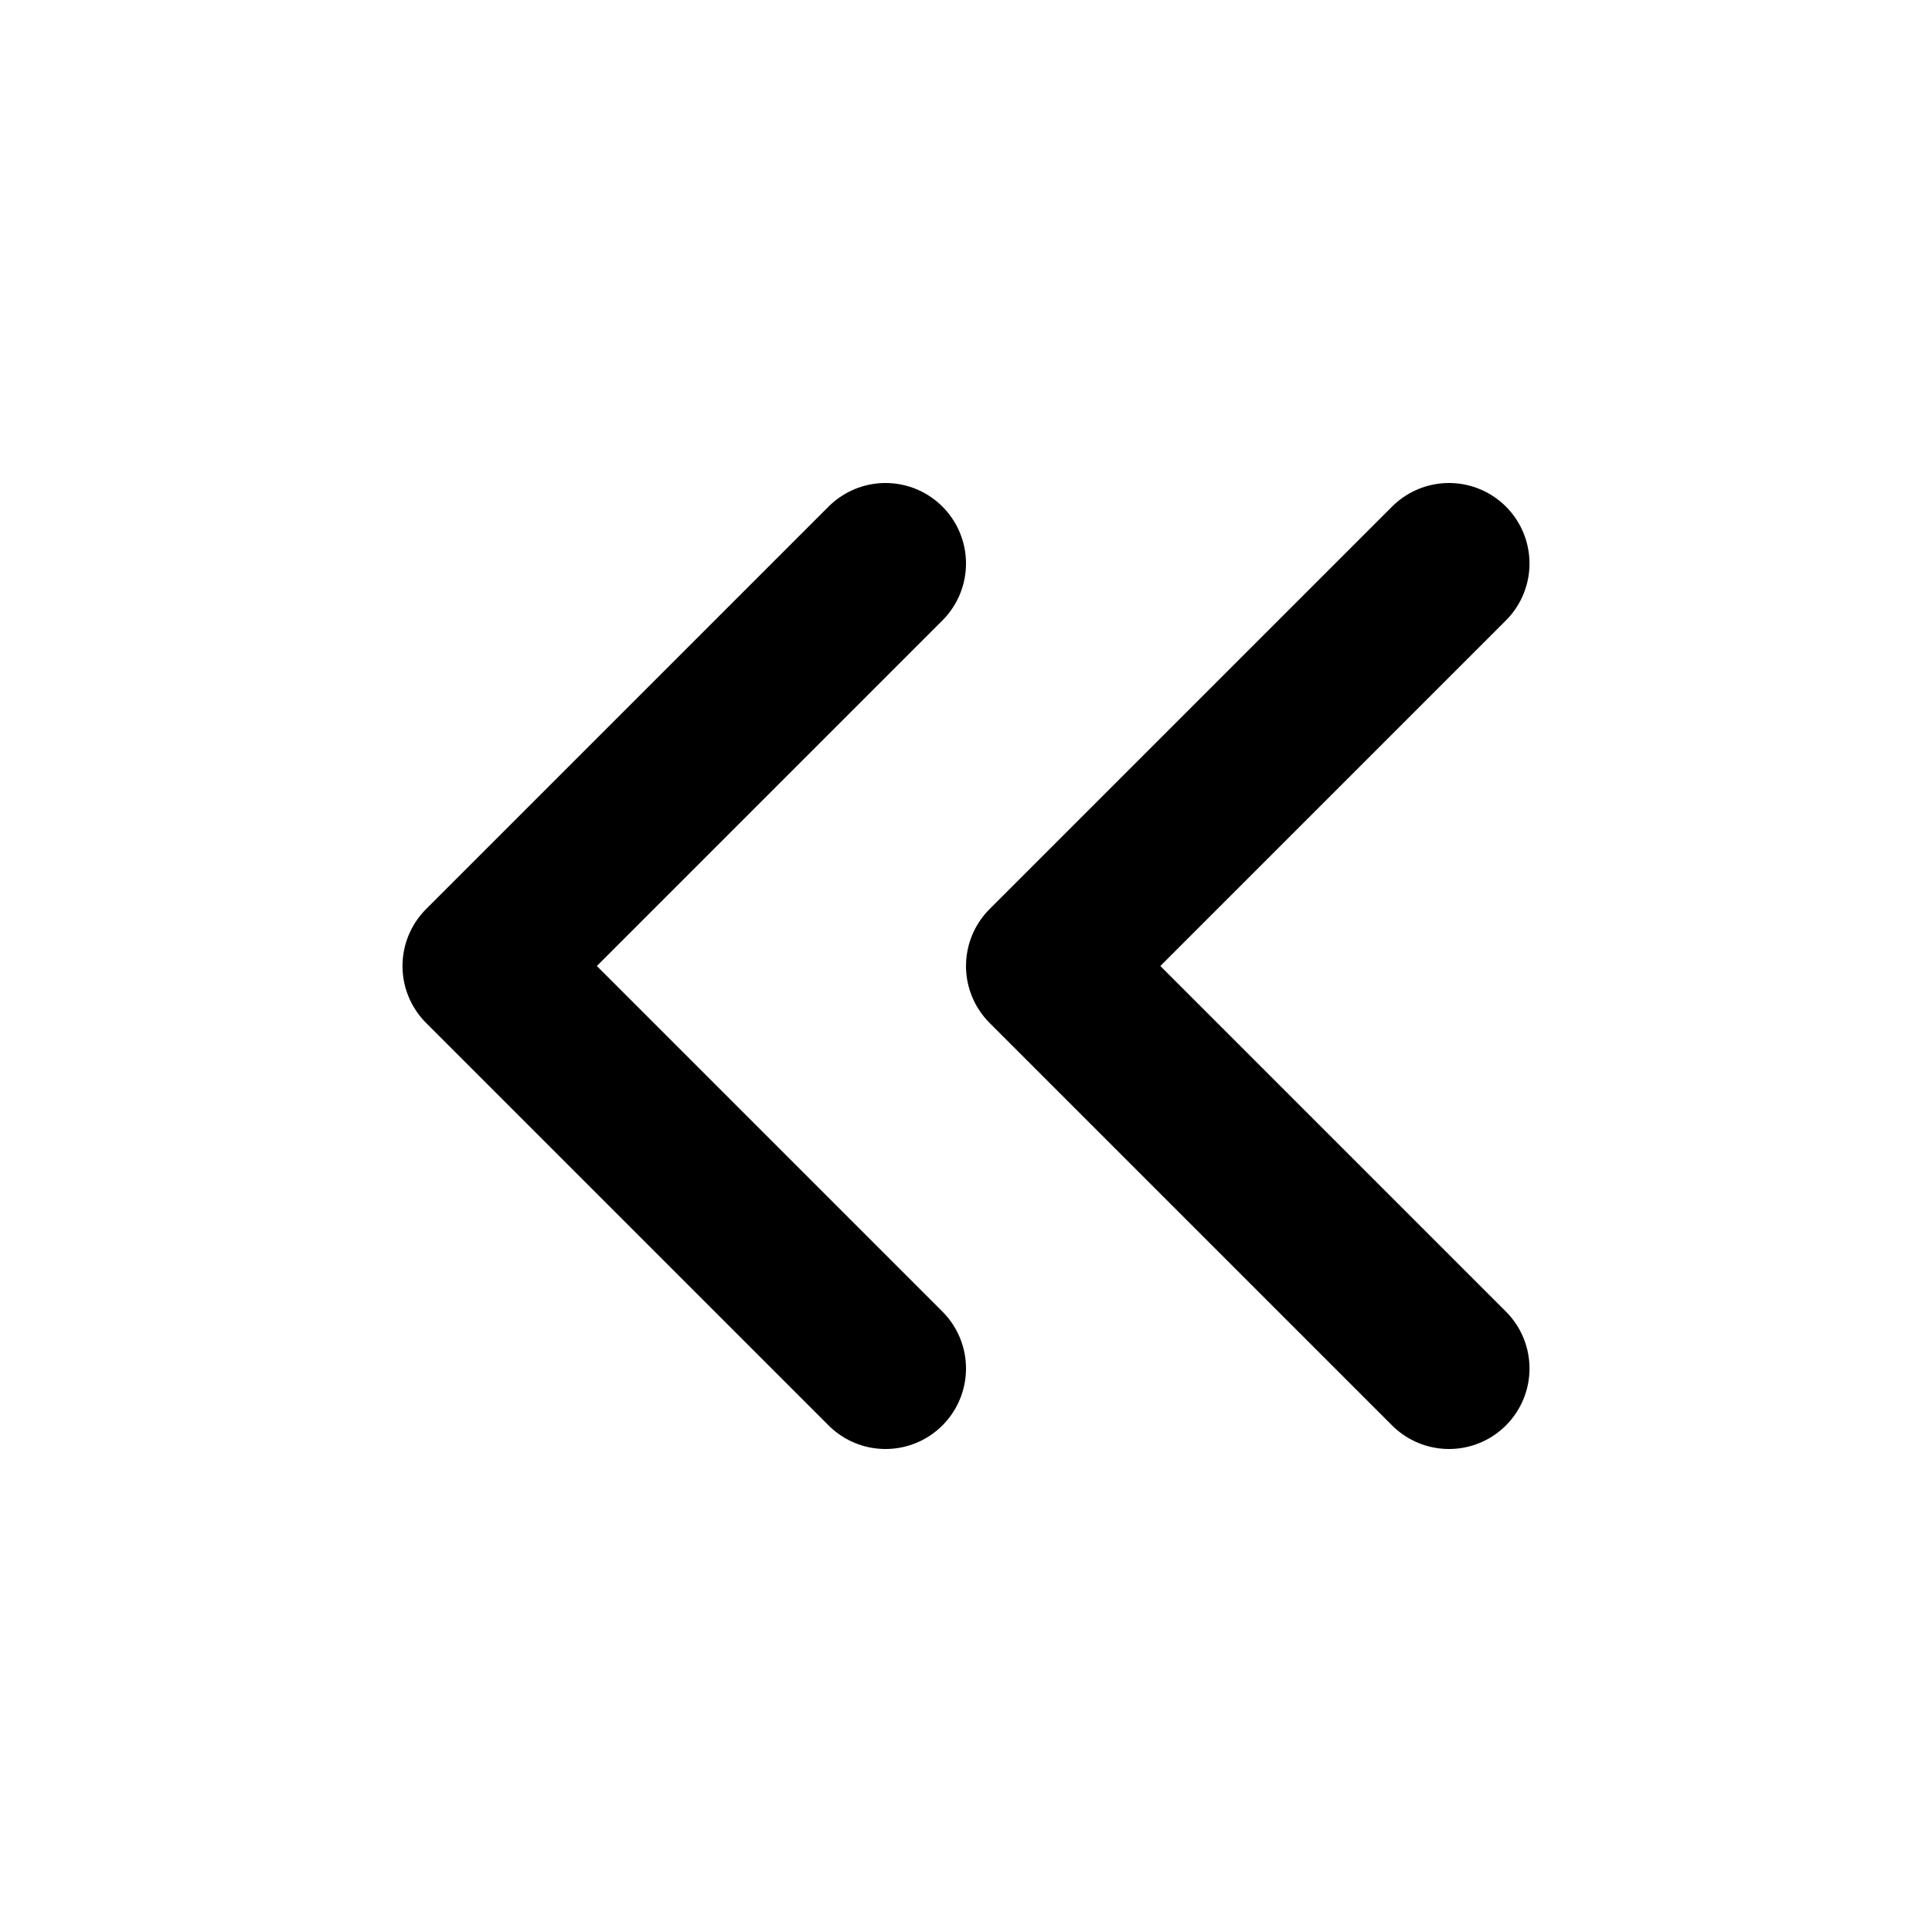
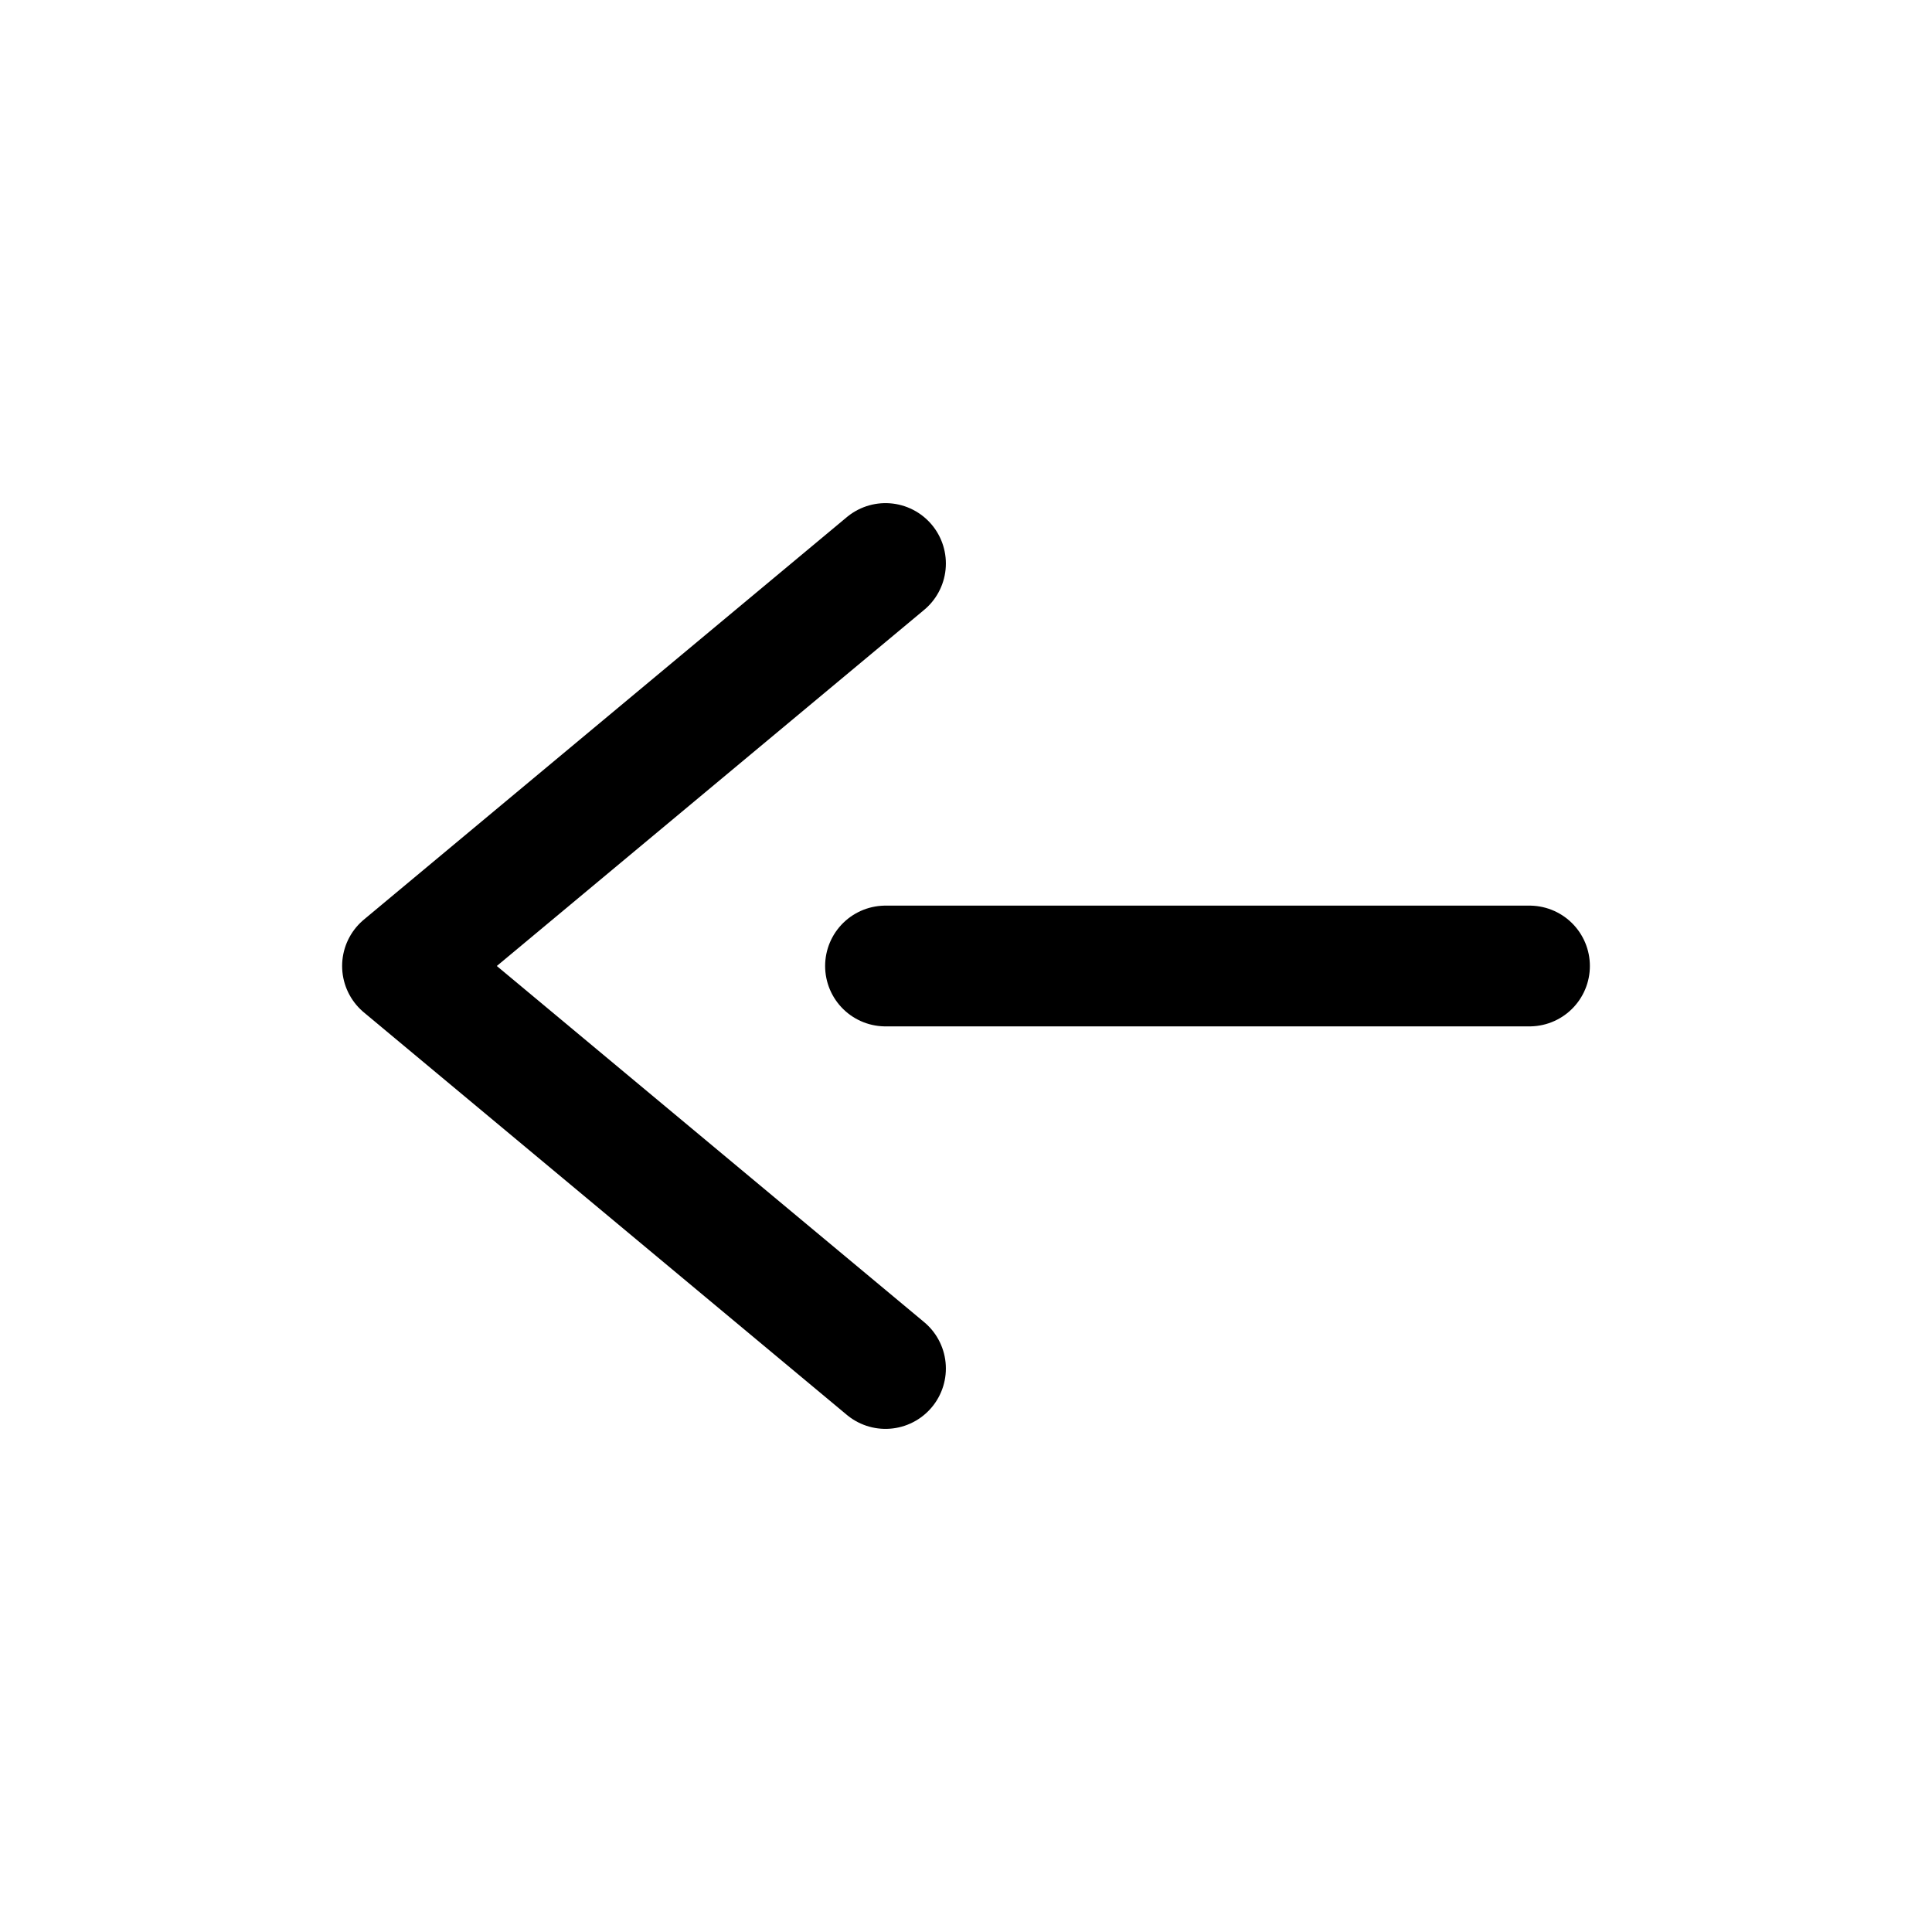
- <svg xmlns="http://www.w3.org/2000/svg" width="100%" height="100%" viewBox="0 0 24 24" fill="none">
-   <path d="M18 17L13 12L18 7M11 17L6 12L11 7" stroke="currentColor" stroke-width="2" stroke-linecap="round" stroke-linejoin="round" />
+ <svg xmlns="http://www.w3.org/2000/svg" width="24" height="24" fill="none" viewBox="0 0 24 24" id="arrow-left">
+   <path fill-rule="evenodd" stroke="#000" stroke-linecap="round" stroke-linejoin="round" stroke-width="1.5" d="M11 17L5 12L11 7" clip-rule="evenodd" />
+   <path stroke="#000" stroke-linecap="round" stroke-linejoin="round" stroke-width="1.5" d="M11 12H19" />
</svg>
